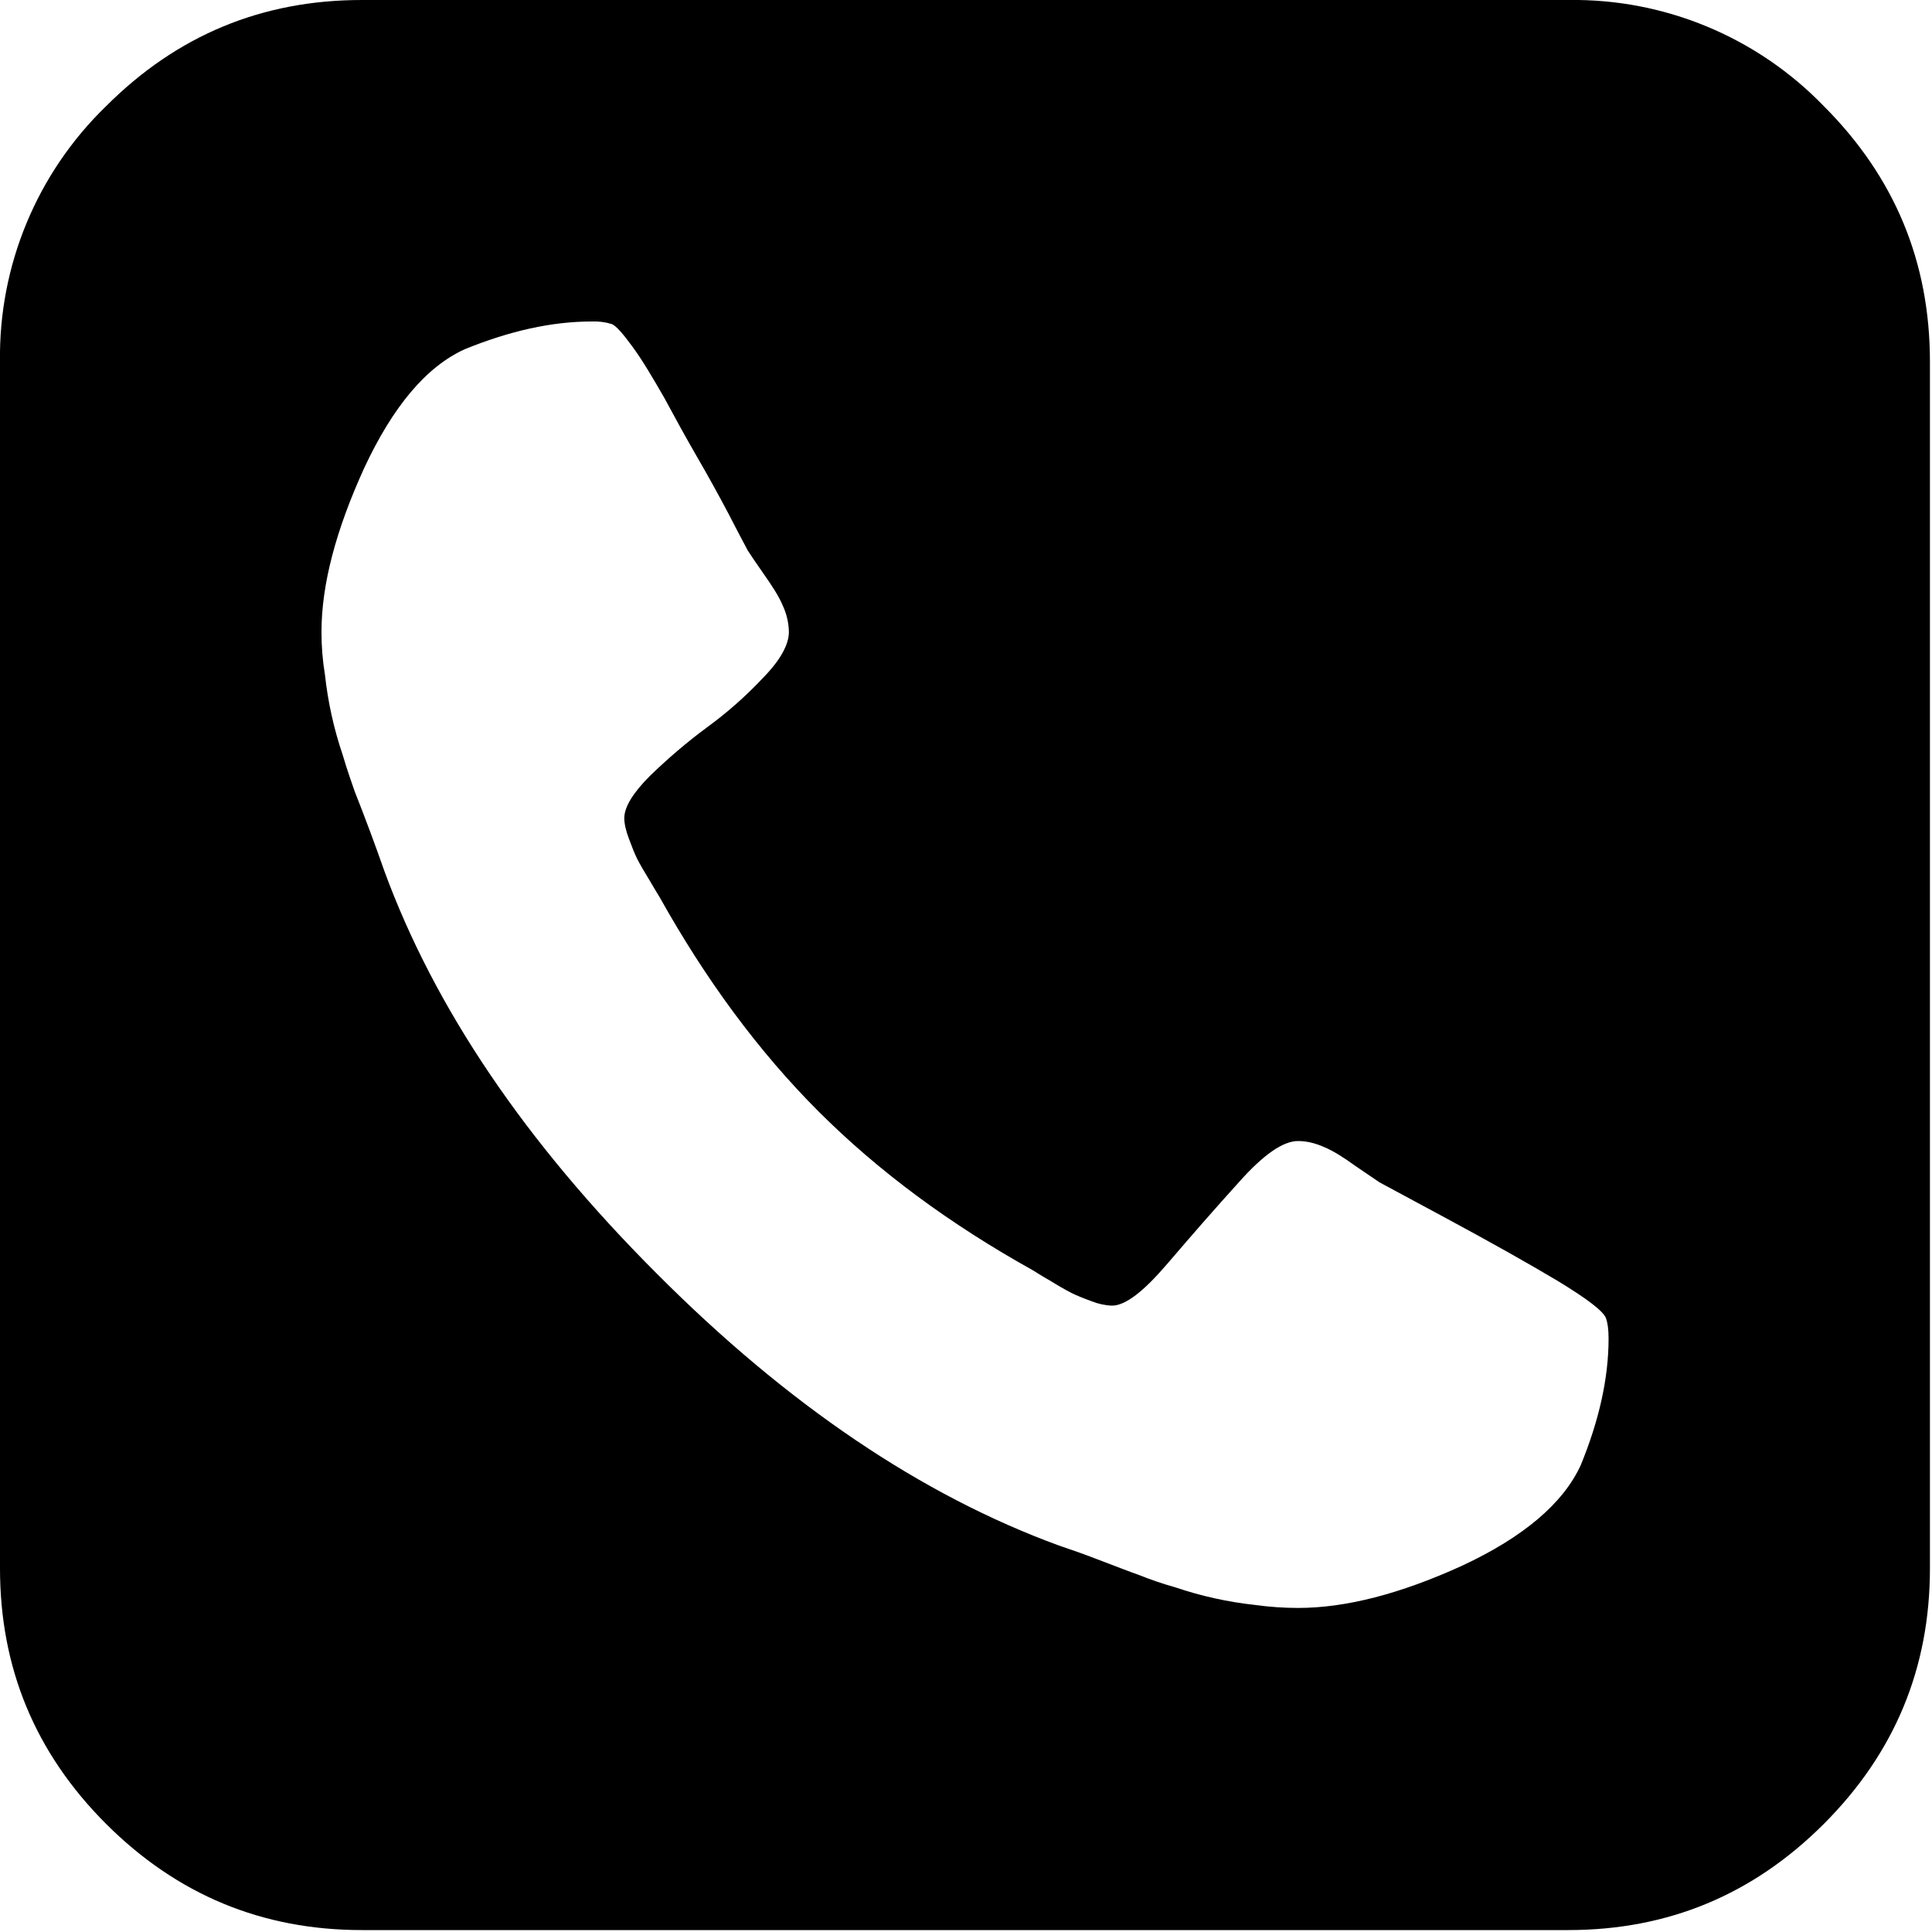
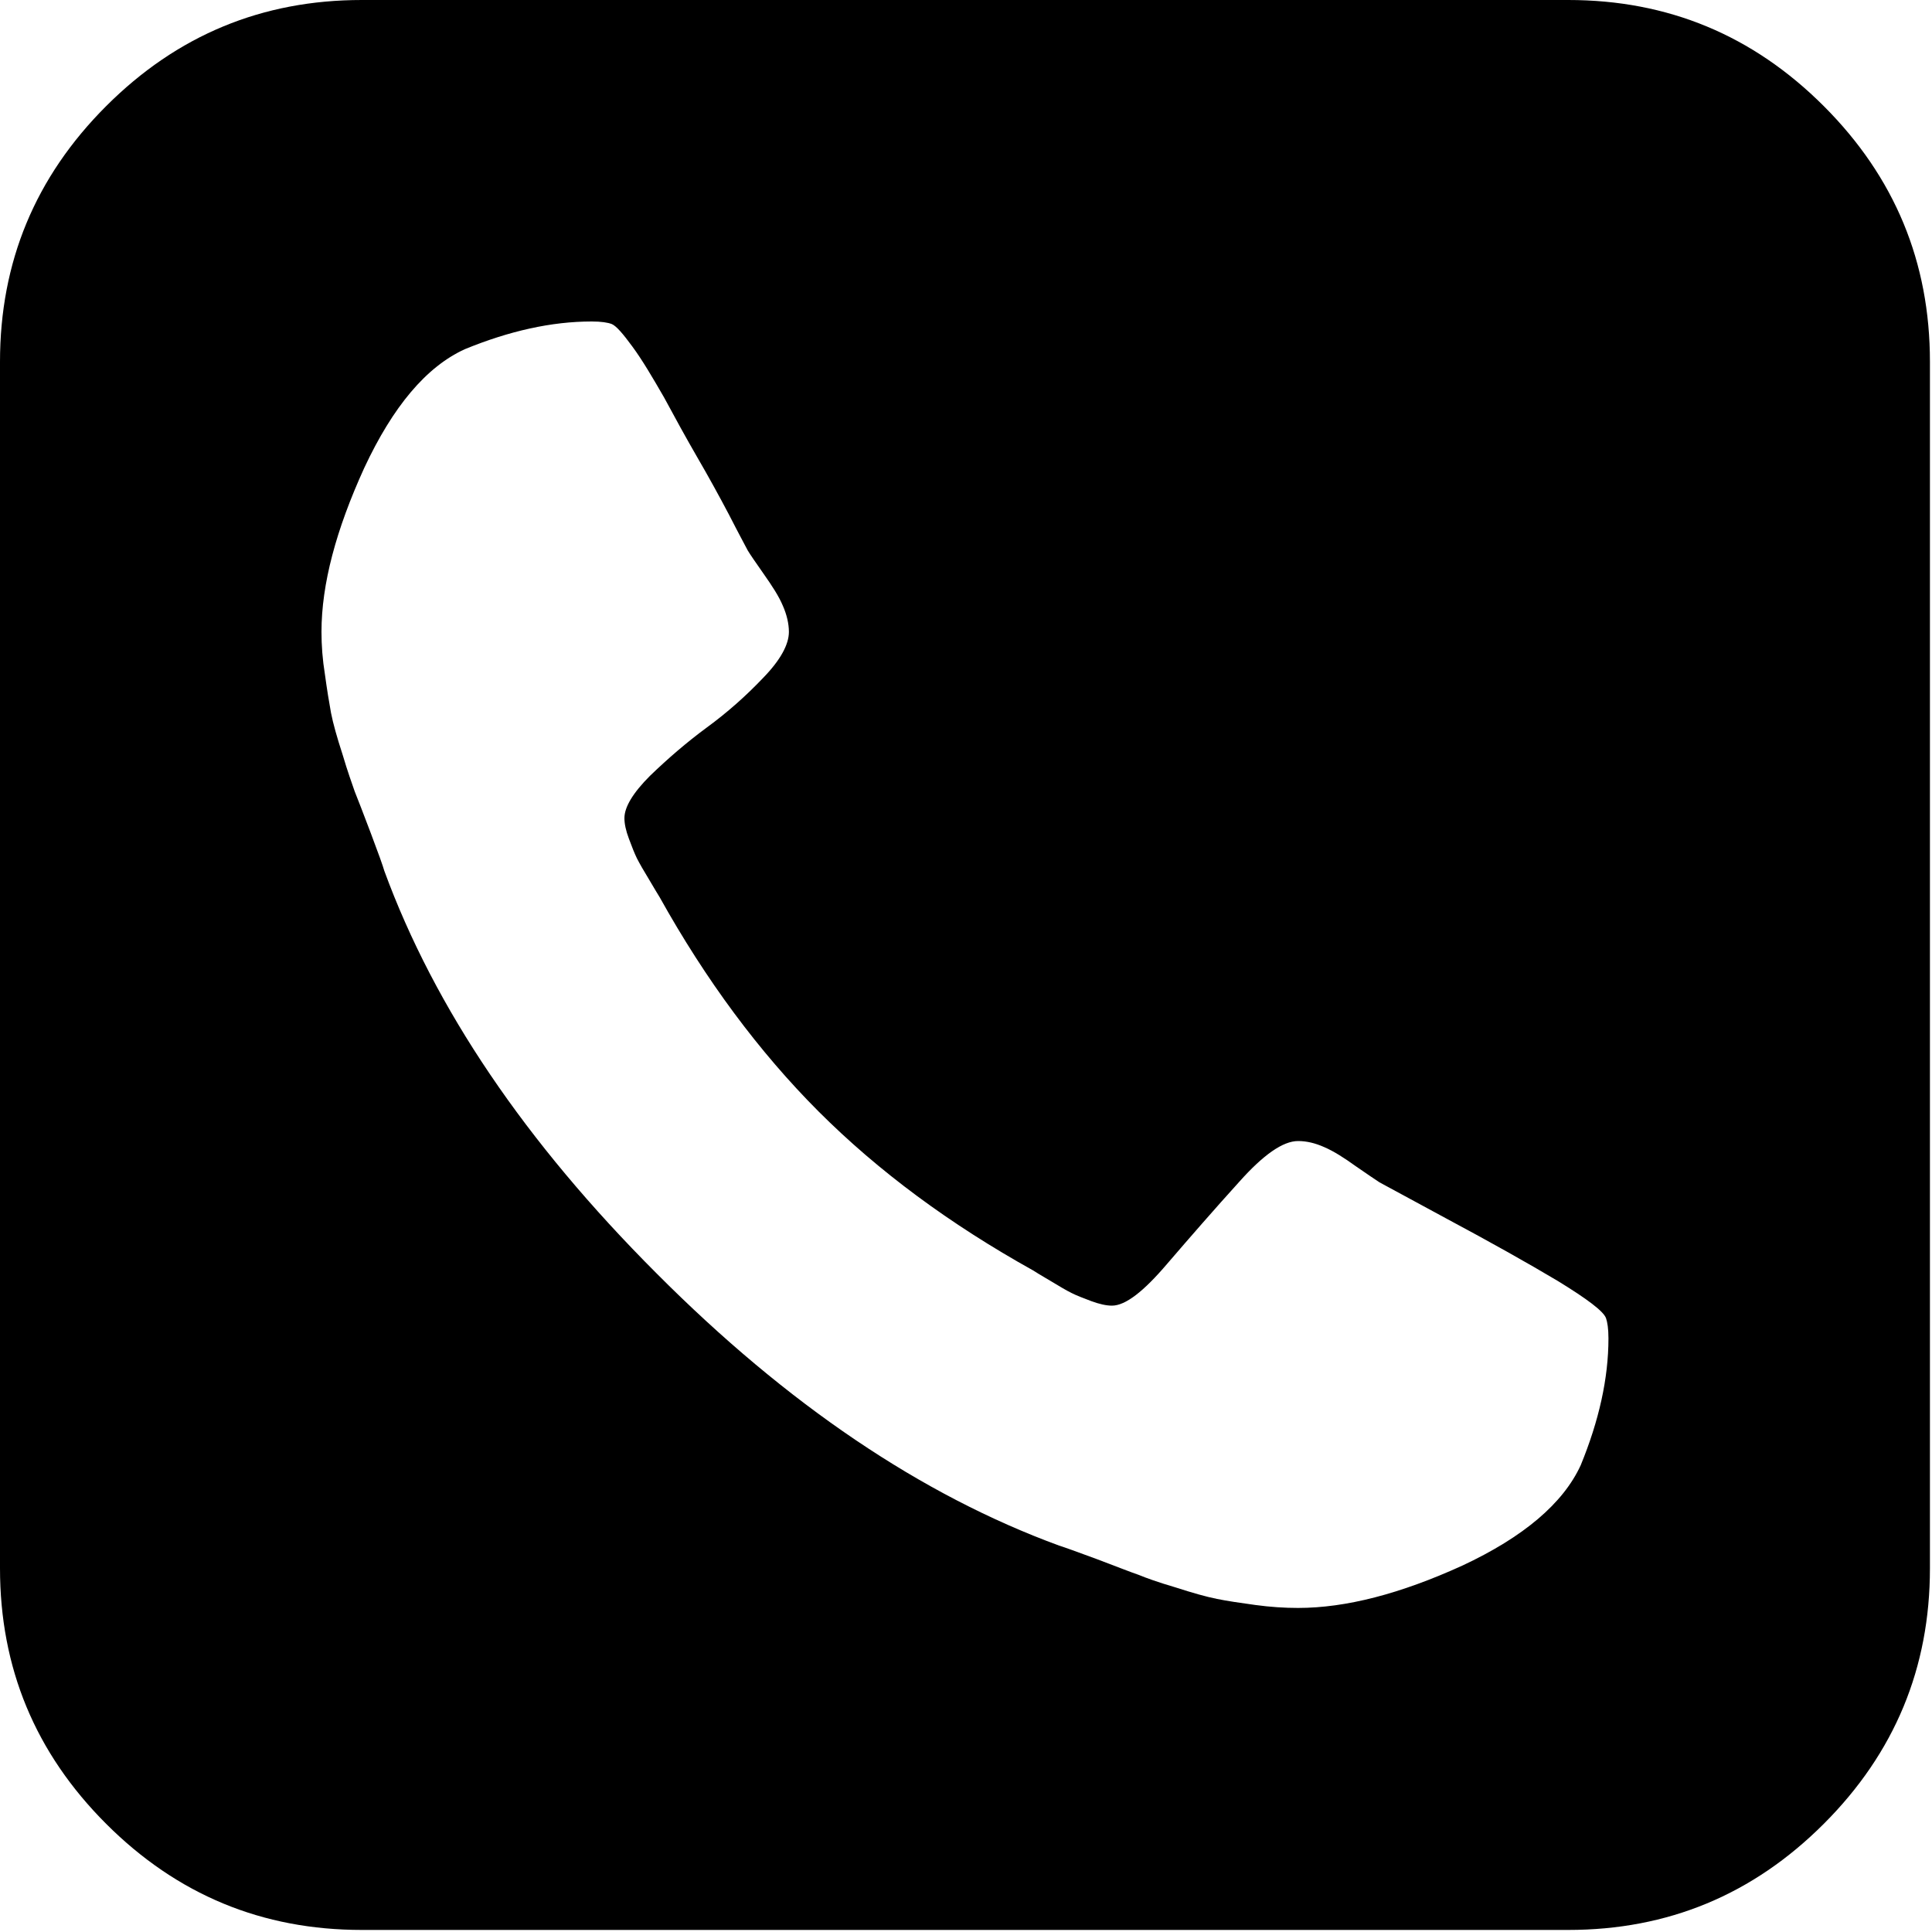
- <svg xmlns="http://www.w3.org/2000/svg" width="15" height="15">
-   <path d="M14.16.824A2.702 2.702 0 0012.176 0H2.809C2.035 0 1.375.273.824.824A2.706 2.706 0 000 2.81v9.367c0 .773.273 1.433.824 1.984.551.55 1.211.824 1.985.824h9.367c.773 0 1.433-.273 1.984-.824.55-.55.824-1.21.824-1.984V2.809c0-.774-.273-1.434-.824-1.985zm-1.887 10.551c-.136.297-.445.559-.921.781-.48.219-.903.328-1.274.328a2.44 2.44 0 01-.332-.023 2.906 2.906 0 01-.621-.137 2.767 2.767 0 01-.285-.097c-.059-.02-.168-.063-.324-.122A6.652 6.652 0 008.223 12c-1.067-.39-2.11-1.094-3.125-2.113-1.02-1.02-1.723-2.059-2.114-3.125a16.425 16.425 0 00-.23-.617c-.02-.06-.055-.153-.094-.286a2.906 2.906 0 01-.137-.62 2.001 2.001 0 01-.027-.333c0-.37.113-.793.332-1.273.223-.477.48-.785.781-.922.344-.14.672-.215.985-.215a.46.46 0 01.156.02c.035.015.086.074.16.175.078.106.156.239.246.395.086.16.172.316.258.465.086.148.168.297.246.445.074.145.125.238.145.277.02.032.062.094.125.184.066.094.117.172.148.246a.51.51 0 01.047.203c0 .098-.066.219-.2.356a3.11 3.11 0 01-.437.386c-.16.118-.304.243-.441.375-.133.133-.2.243-.2.329 0 .043.012.097.036.16.023.062.043.113.062.152.02.04.051.094.094.164.043.074.07.117.082.137.36.644.77 1.2 1.234 1.664.465.465 1.02.875 1.665 1.234.02.012.062.04.136.082a2.4 2.4 0 00.164.094c.04.02.09.04.153.063a.477.477 0 00.16.035c.105 0 .246-.11.43-.325.183-.214.367-.425.558-.636.188-.211.34-.317.457-.317.067 0 .133.016.203.047.074.031.153.082.246.149l.184.125.52.28c.343.185.628.345.863.485.23.14.355.235.375.29.011.03.02.081.02.156 0 .312-.075.64-.216.984zm0 0" />
+ <svg xmlns="http://www.w3.org/2000/svg" width="15px" height="15px" viewBox="0 0 15 15" version="1.1">
+   <path style=" stroke:none;fill-rule:nonzero;fill:rgb(0%,0%,0%);fill-opacity:1;" d="M 14.16 0.824 C 13.609 0.273 12.949 0 12.176 0 L 2.809 0 C 2.035 0 1.375 0.273 0.824 0.824 C 0.273 1.375 0 2.035 0 2.809 L 0 12.176 C 0 12.949 0.273 13.609 0.824 14.16 C 1.375 14.711 2.035 14.984 2.809 14.984 L 12.176 14.984 C 12.949 14.984 13.609 14.711 14.16 14.16 C 14.711 13.609 14.984 12.949 14.984 12.176 L 14.984 2.809 C 14.984 2.035 14.711 1.375 14.16 0.824 Z M 12.273 11.375 C 12.137 11.672 11.828 11.934 11.352 12.156 C 10.871 12.375 10.449 12.484 10.078 12.484 C 9.973 12.484 9.863 12.477 9.746 12.461 C 9.629 12.445 9.527 12.43 9.449 12.414 C 9.367 12.398 9.258 12.367 9.125 12.324 C 8.992 12.285 8.895 12.25 8.84 12.227 C 8.781 12.207 8.672 12.164 8.516 12.105 C 8.359 12.047 8.262 12.012 8.223 12 C 7.156 11.609 6.113 10.906 5.098 9.887 C 4.078 8.867 3.375 7.828 2.984 6.762 C 2.973 6.723 2.938 6.625 2.879 6.469 C 2.82 6.312 2.777 6.203 2.754 6.145 C 2.734 6.086 2.699 5.992 2.66 5.859 C 2.617 5.727 2.586 5.617 2.57 5.535 C 2.555 5.453 2.539 5.355 2.523 5.238 C 2.504 5.121 2.496 5.012 2.496 4.906 C 2.496 4.535 2.609 4.113 2.828 3.633 C 3.051 3.156 3.309 2.848 3.609 2.711 C 3.953 2.57 4.281 2.496 4.594 2.496 C 4.668 2.496 4.719 2.504 4.75 2.516 C 4.785 2.531 4.836 2.59 4.91 2.691 C 4.988 2.797 5.066 2.93 5.156 3.086 C 5.242 3.246 5.328 3.402 5.414 3.551 C 5.5 3.699 5.582 3.848 5.66 3.996 C 5.734 4.141 5.785 4.234 5.805 4.273 C 5.824 4.305 5.867 4.367 5.93 4.457 C 5.996 4.551 6.047 4.629 6.078 4.703 C 6.109 4.773 6.125 4.844 6.125 4.906 C 6.125 5.004 6.059 5.125 5.926 5.262 C 5.793 5.402 5.648 5.531 5.488 5.648 C 5.328 5.766 5.184 5.891 5.047 6.023 C 4.914 6.156 4.848 6.266 4.848 6.352 C 4.848 6.395 4.859 6.449 4.883 6.512 C 4.906 6.574 4.926 6.625 4.945 6.664 C 4.965 6.703 4.996 6.758 5.039 6.828 C 5.082 6.902 5.109 6.945 5.121 6.965 C 5.48 7.609 5.891 8.164 6.355 8.629 C 6.82 9.094 7.375 9.504 8.02 9.863 C 8.039 9.875 8.082 9.902 8.156 9.945 C 8.227 9.988 8.281 10.02 8.32 10.039 C 8.359 10.059 8.41 10.078 8.473 10.102 C 8.535 10.125 8.59 10.137 8.633 10.137 C 8.738 10.137 8.879 10.027 9.062 9.812 C 9.246 9.598 9.43 9.387 9.621 9.176 C 9.809 8.965 9.961 8.859 10.078 8.859 C 10.145 8.859 10.211 8.875 10.281 8.906 C 10.355 8.938 10.434 8.988 10.527 9.055 C 10.617 9.117 10.68 9.16 10.711 9.18 L 11.23 9.461 C 11.574 9.645 11.859 9.805 12.094 9.945 C 12.324 10.086 12.449 10.18 12.469 10.234 C 12.48 10.266 12.488 10.316 12.488 10.391 C 12.488 10.703 12.414 11.031 12.273 11.375 Z M 12.273 11.375 " />
</svg>
